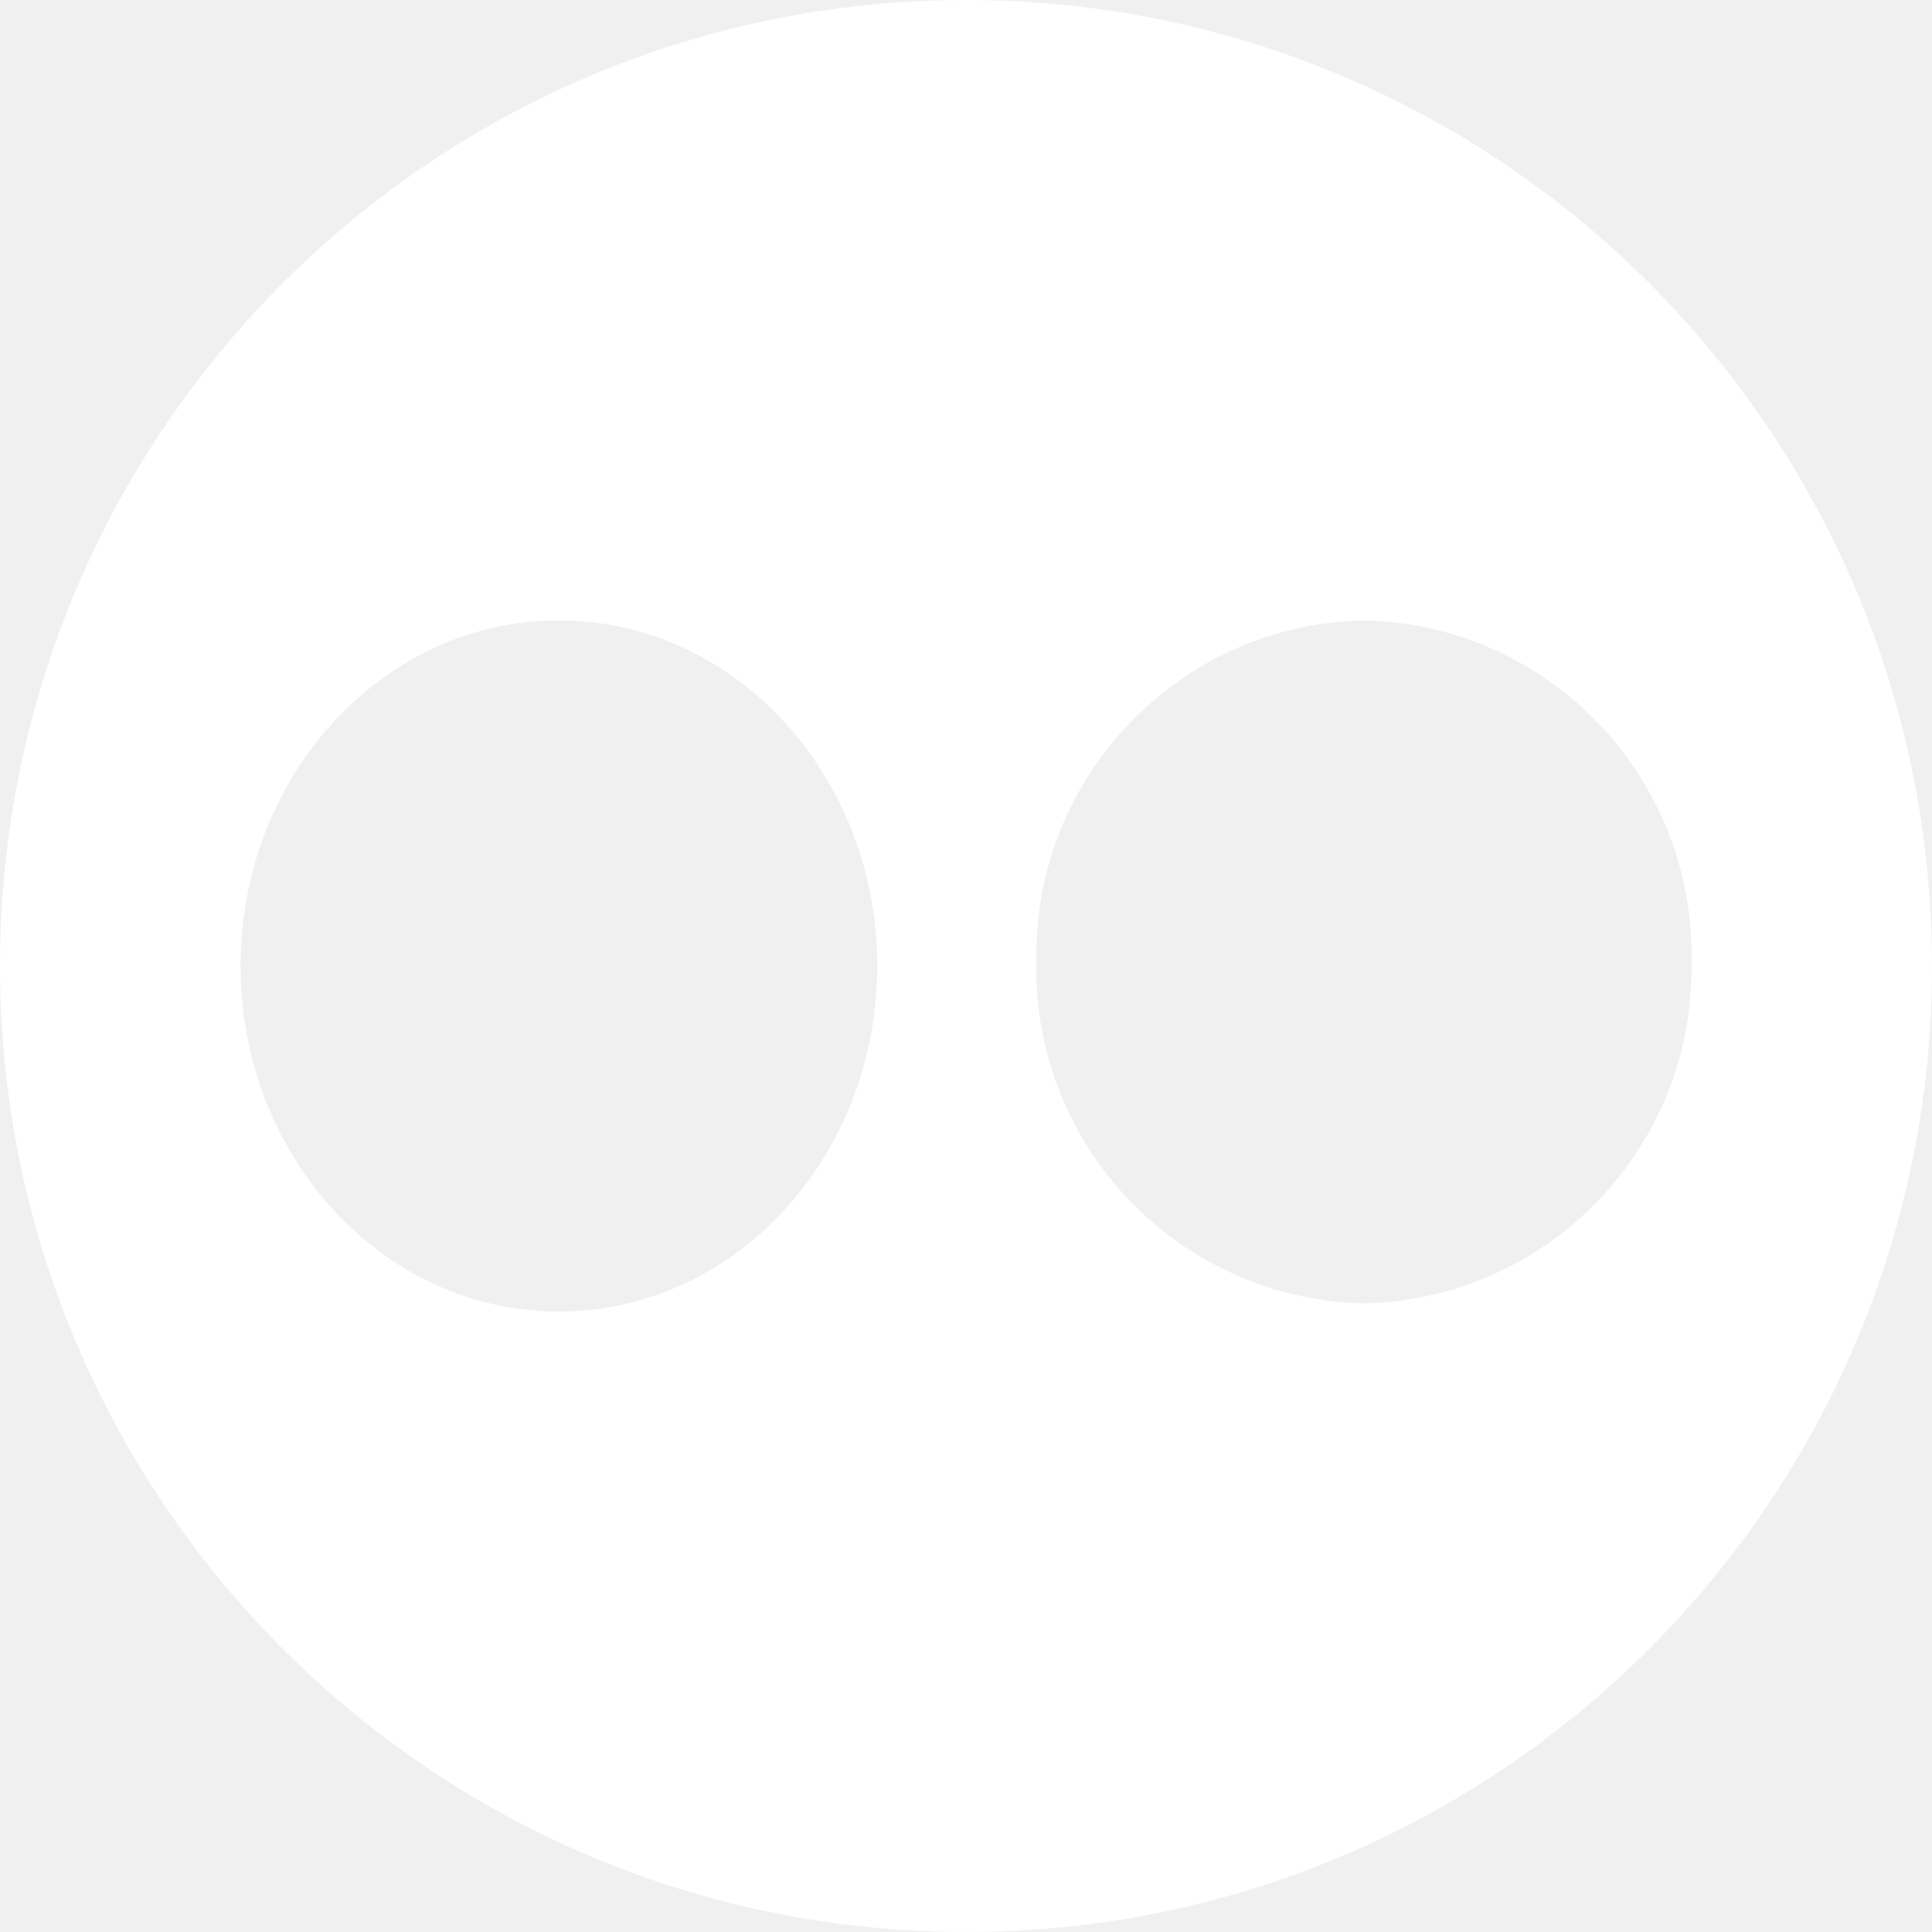
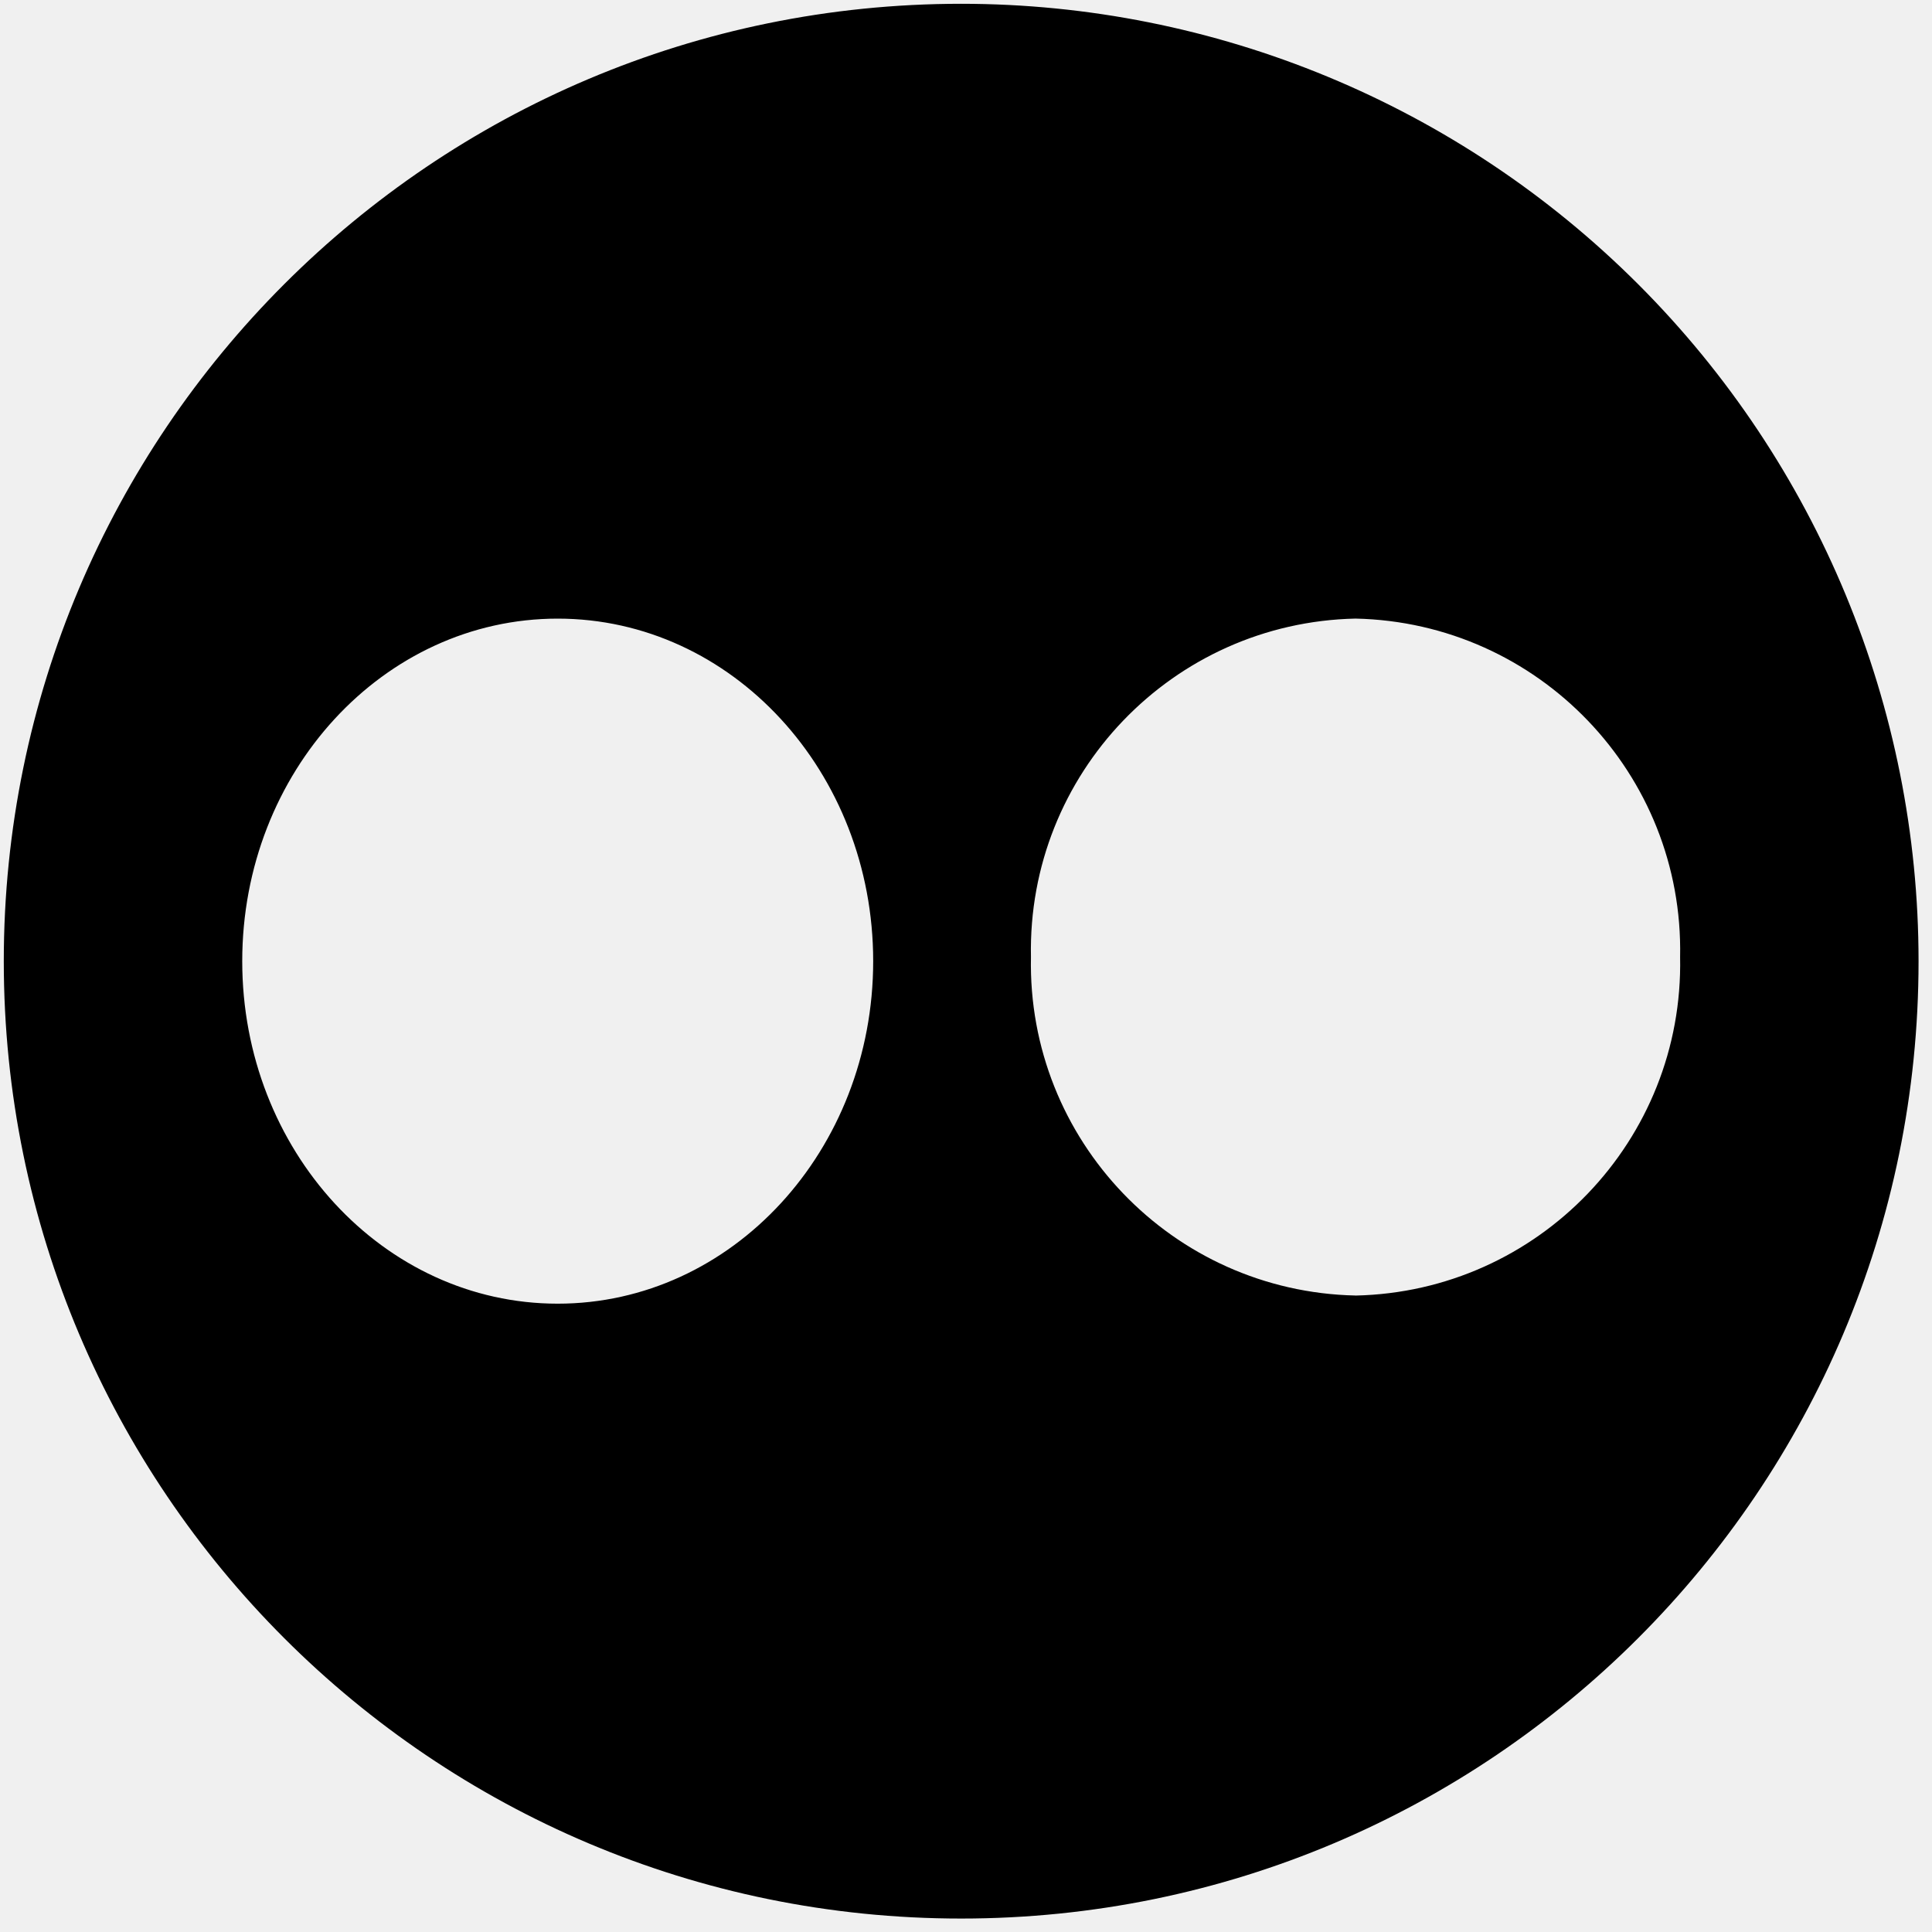
- <svg xmlns="http://www.w3.org/2000/svg" viewBox="-385.902 1480.098 49.554 49.554">
-   <defs>
-     <style>
-       .cls-1 {
-         fill: #fff;
-       }
-     </style>
-   </defs>
-   <g id="flickr-logo" transform="translate(-385.902 1480.098)">
-     <path id="path" class="cls-1" d="M24.777,0A24.777,24.777,0,1,0,49.554,24.777,24.777,24.777,0,0,0,24.777,0ZM14.335,33.641c-4.509,0-8.164-3.968-8.164-8.864s3.656-8.865,8.164-8.865S22.5,19.881,22.5,24.777,18.844,33.641,14.335,33.641Zm20.648-.211a8.585,8.585,0,0,1-8.4-8.76,8.585,8.585,0,0,1,8.4-8.759,8.586,8.586,0,0,1,8.4,8.759A8.586,8.586,0,0,1,34.983,33.431Z" />
+ <svg xmlns="http://www.w3.org/2000/svg" width="50px" height="50px" viewBox="0 0 50 50" version="1.1">
+   <defs />
+   <g id="Page-1" stroke="none" stroke-width="1" fill="none" fill-rule="evenodd">
+     <g id="flickr-logo" transform="translate(0.098, 0.098)" fill="#000000">
+       <path d="M24.777,0 C11.093,-8.37900845e-16 1.67580169e-15,11.093 0,24.777 C-1.67580169e-15,38.461 11.093,49.554 24.777,49.554 C38.461,49.554 49.554,38.461 49.554,24.777 C49.554,18.206 46.944,11.904 42.297,7.257 C37.65,2.61 31.348,4.02374175e-16 24.777,0 L24.777,0 Z M14.335,33.641 C9.826,33.641 6.171,29.673 6.171,24.777 C6.171,19.881 9.827,15.912 14.335,15.912 C18.843,15.912 22.5,19.881 22.5,24.777 C22.5,29.673 18.844,33.641 14.335,33.641 L14.335,33.641 Z M34.983,33.43 C30.245,33.329 26.485,29.408 26.583,24.67 C26.486,19.932 30.246,16.012 34.983,15.911 C39.72,16.013 43.48,19.933 43.383,24.67 C43.481,29.408 39.721,33.329 34.983,33.431 L34.983,33.43 Z" id="path" />
+     </g>
  </g>
</svg>
